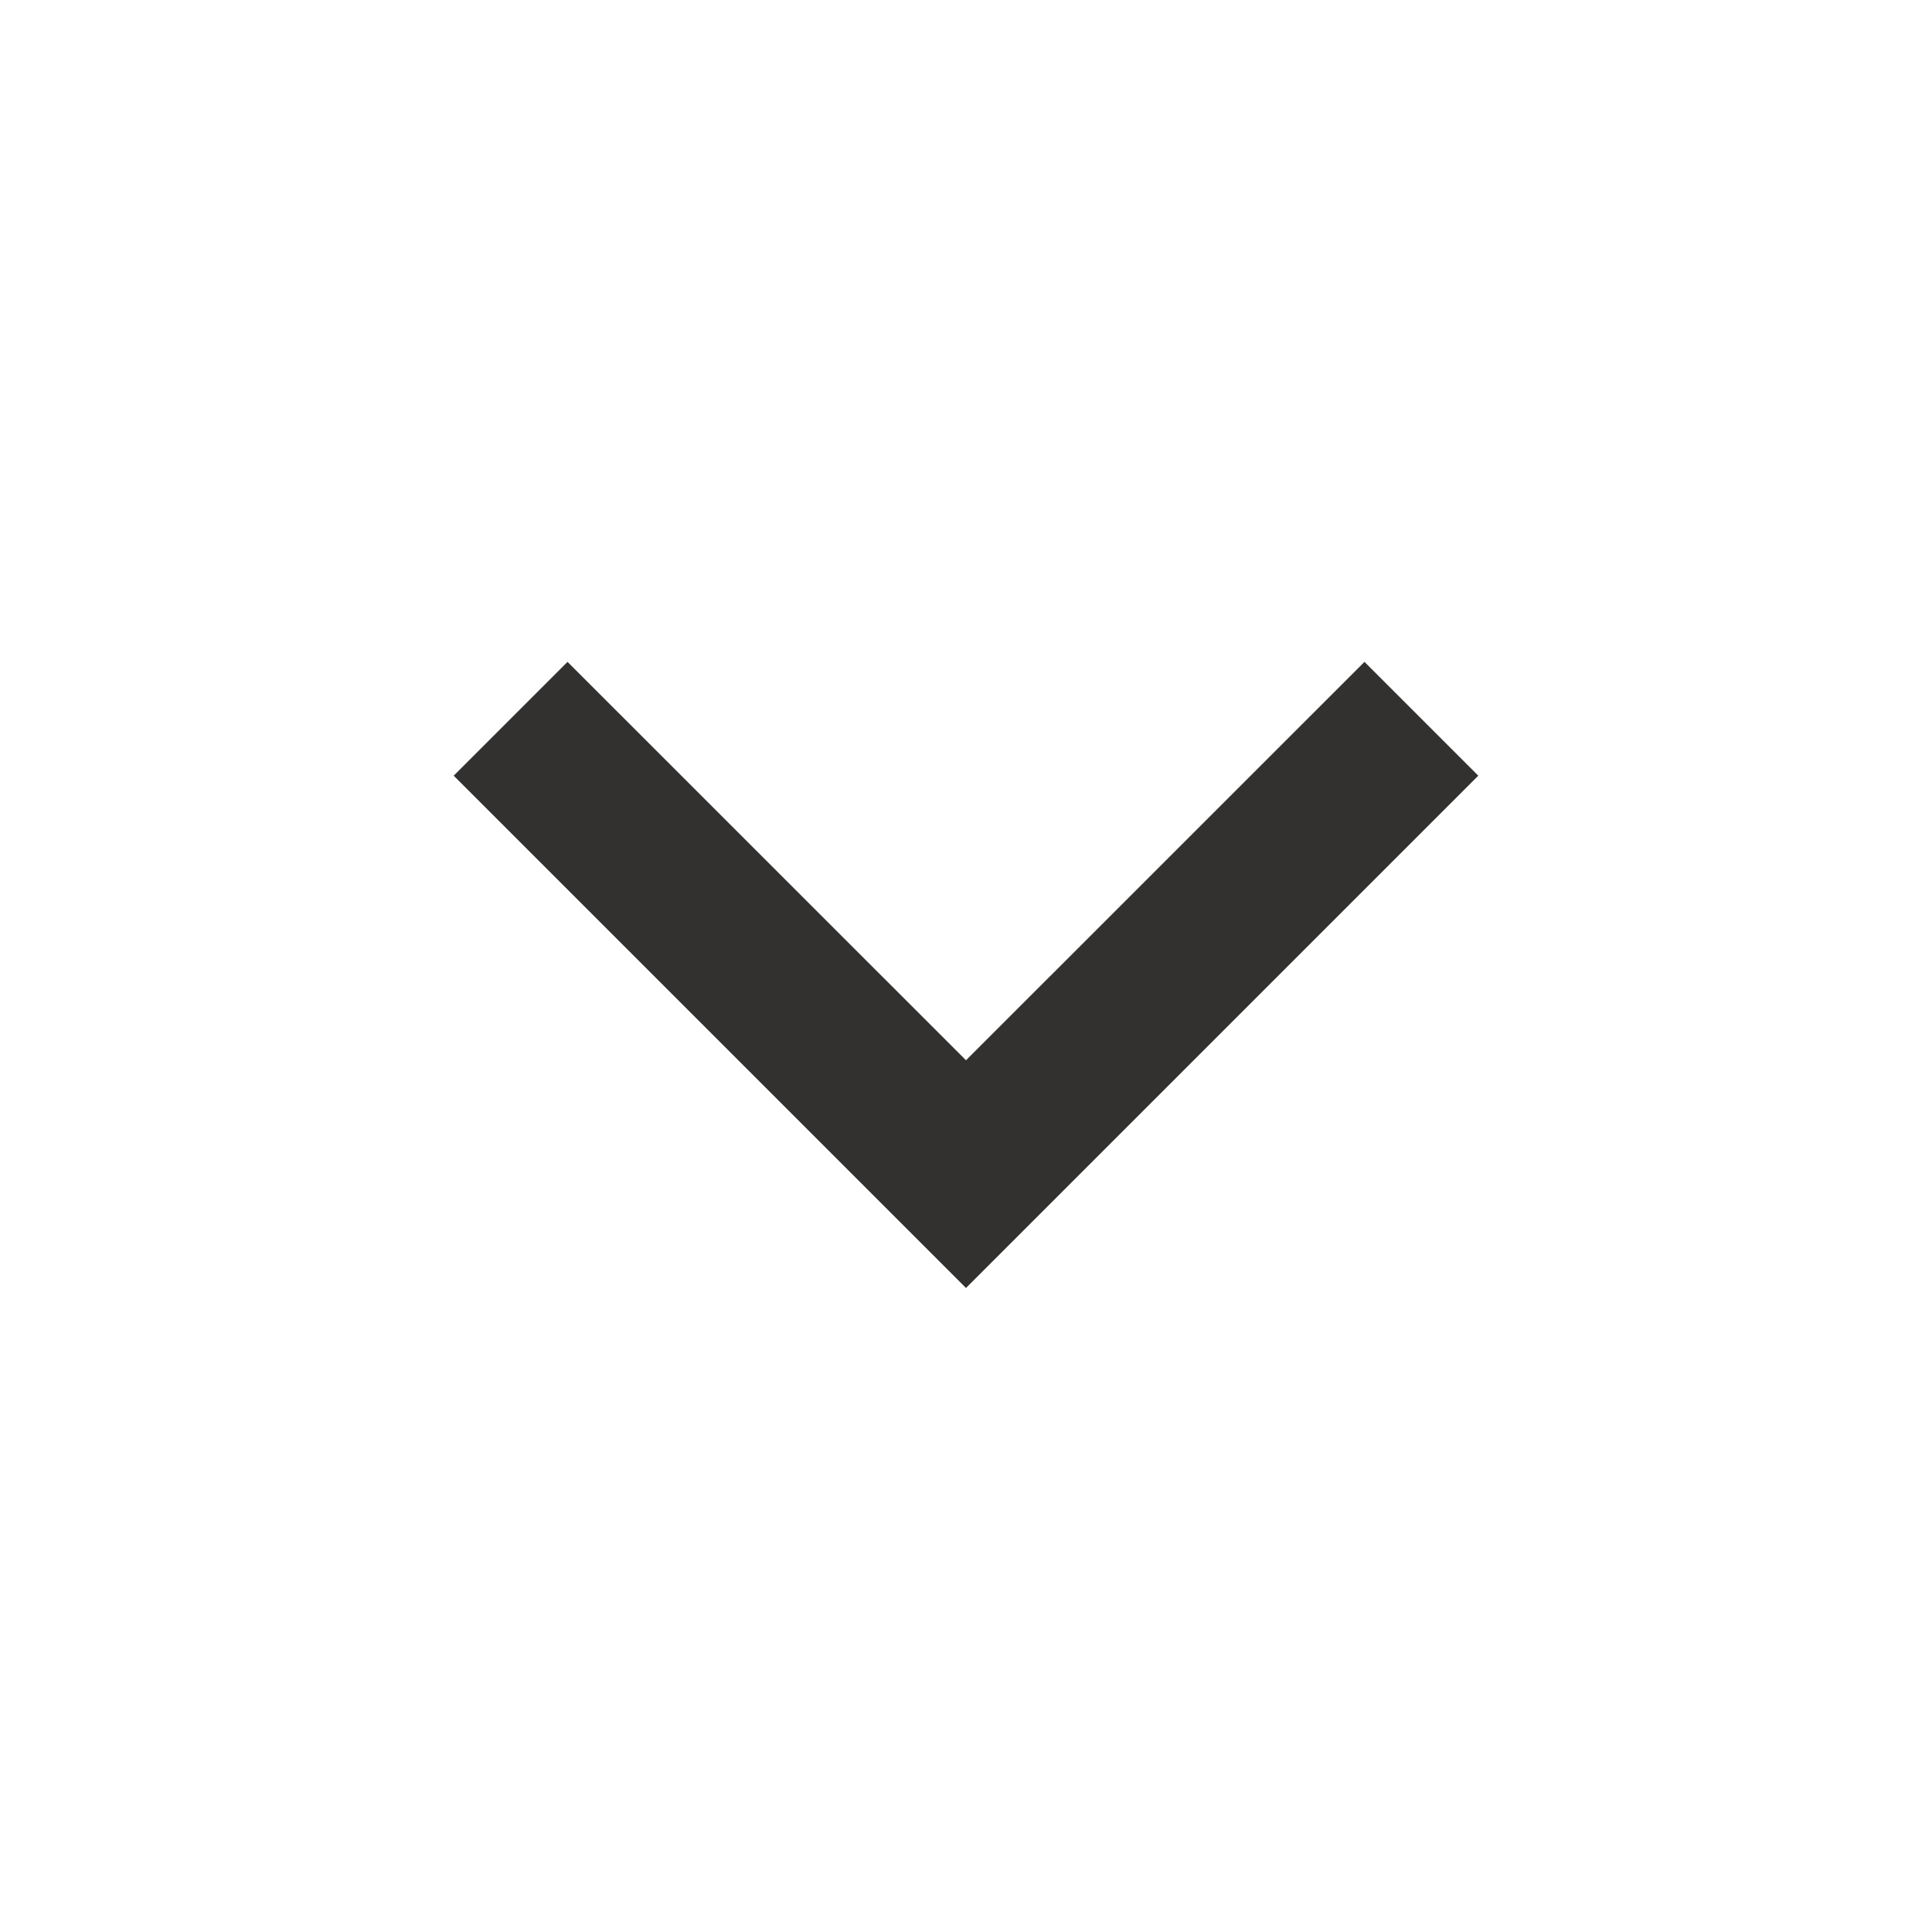
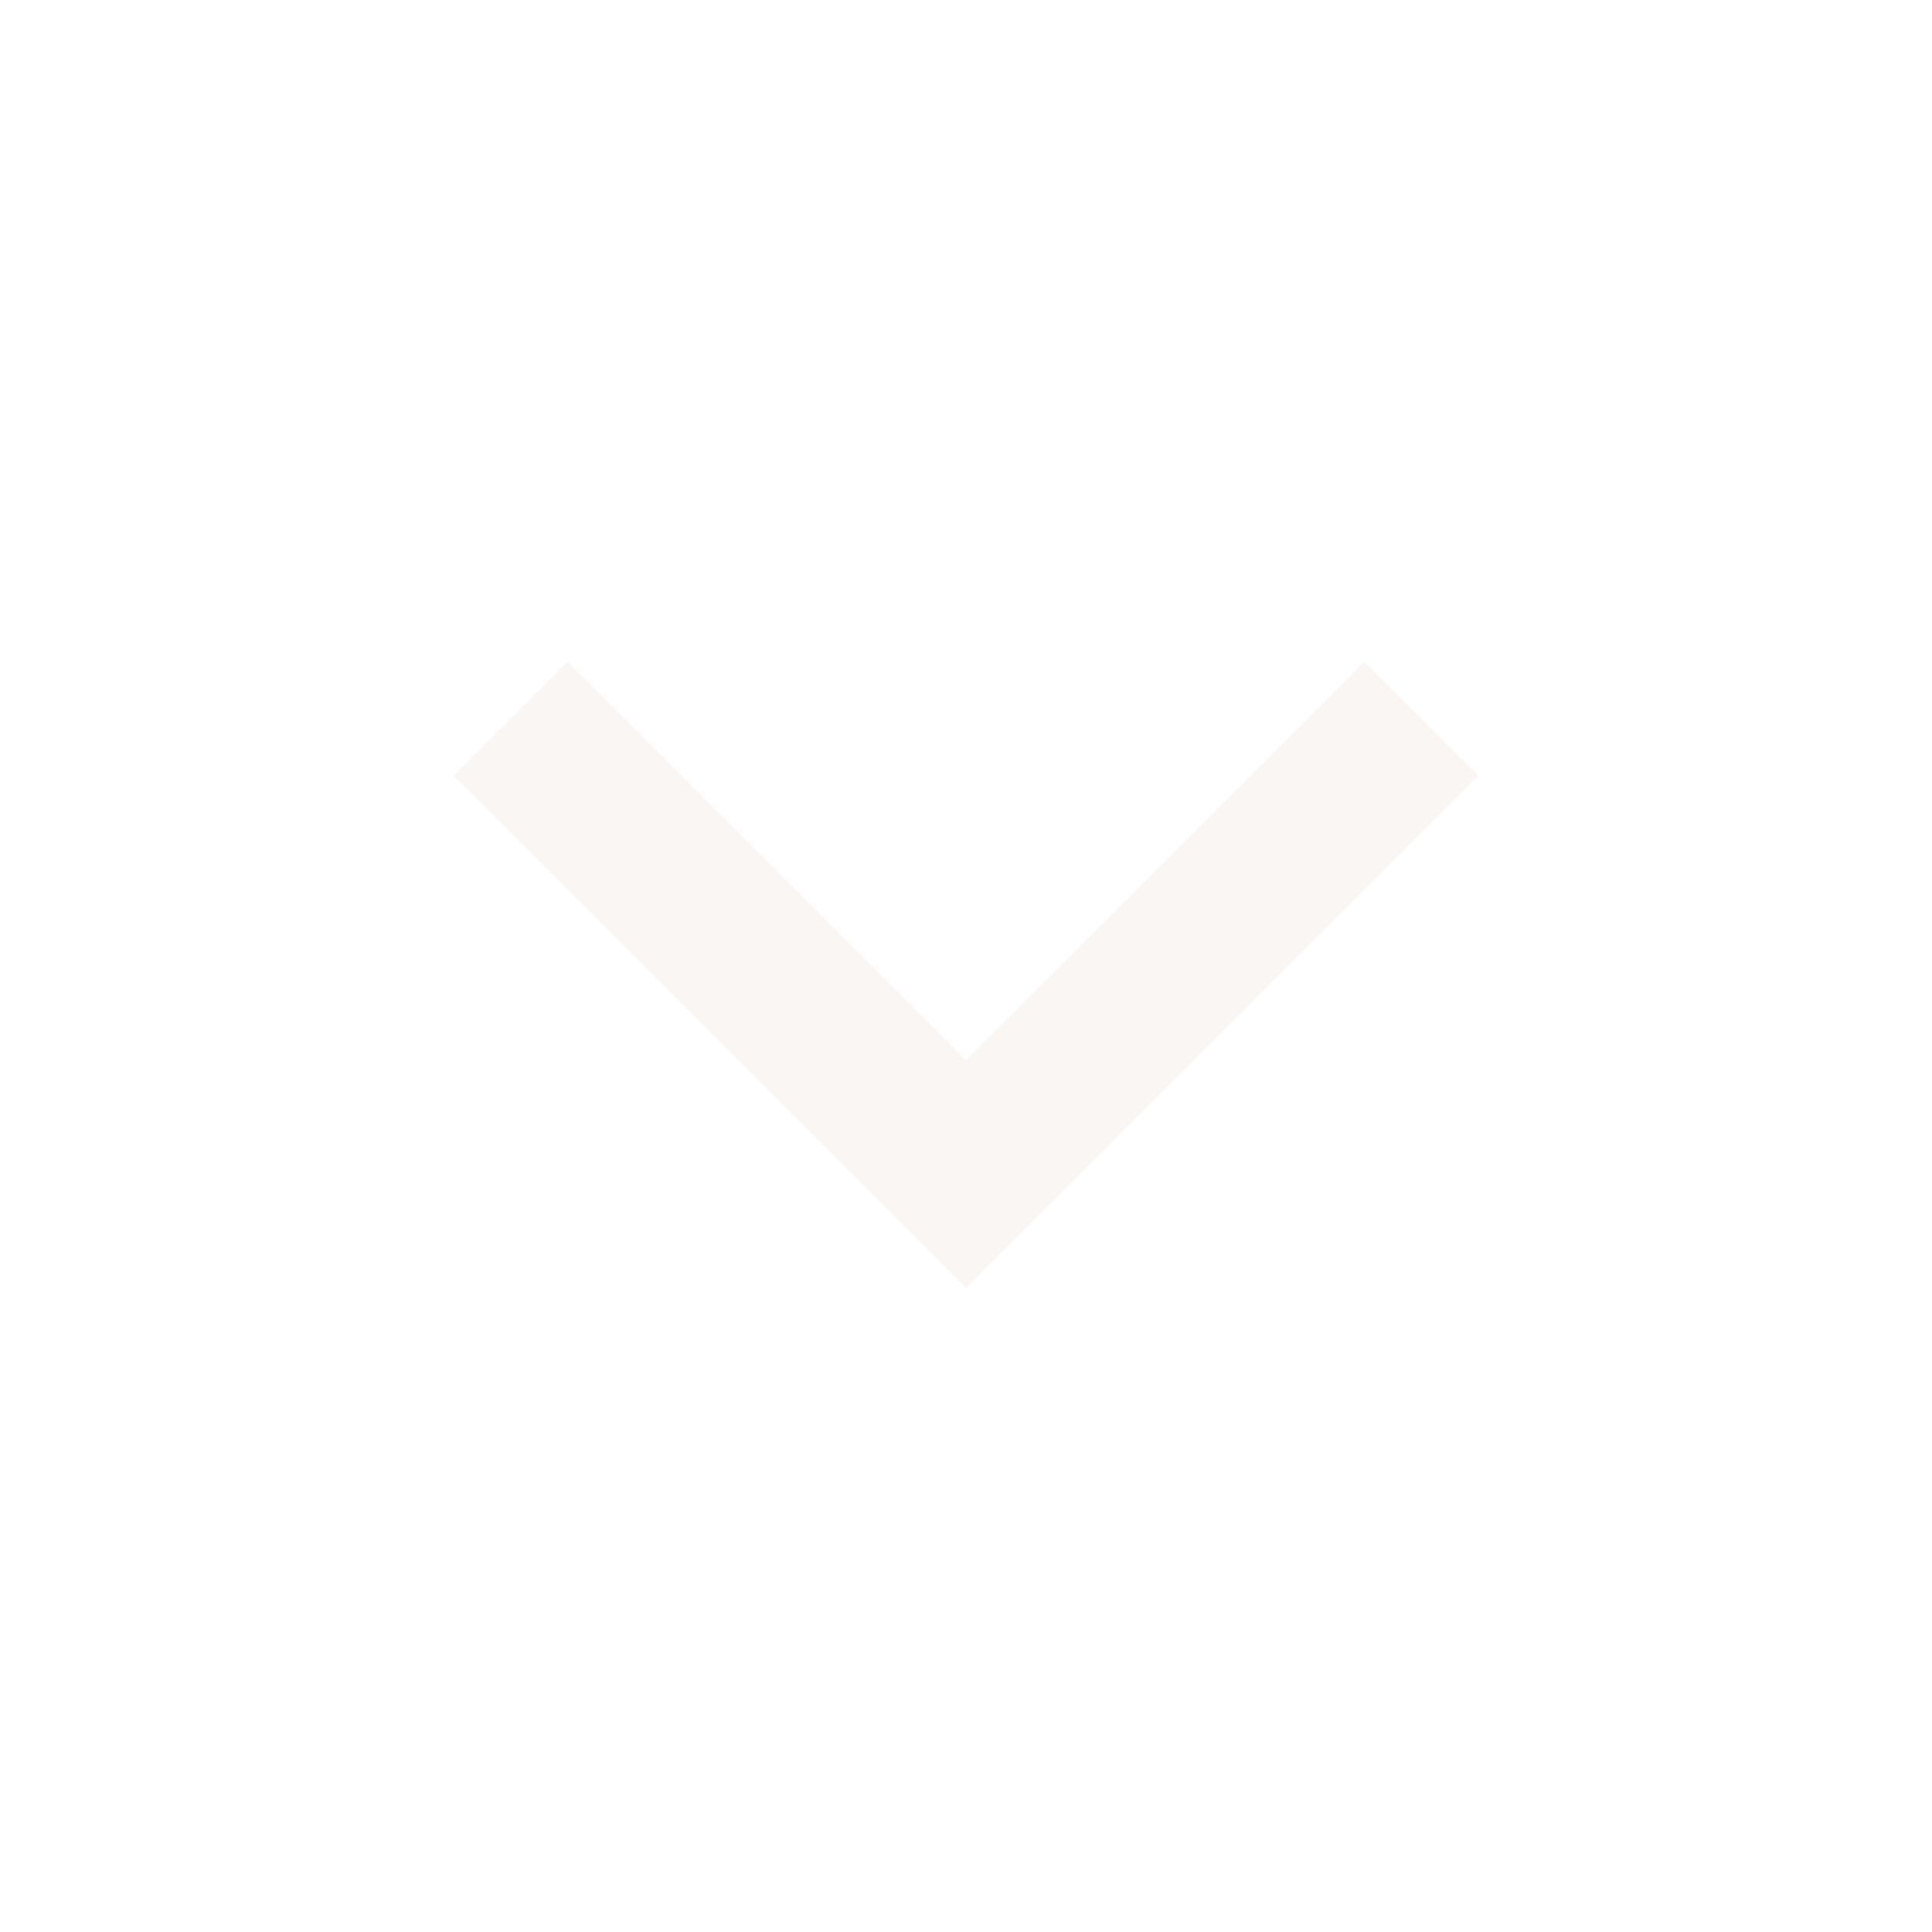
<svg xmlns="http://www.w3.org/2000/svg" width="24" height="24" viewBox="0 0 24 24" fill="none">
-   <path d="M12 13.171L16.95 8.222L18.364 9.636L12 16L5.636 9.636L7.05 8.222L12 13.171Z" fill="#323130" />
+   <path d="M12 13.171L16.95 8.222L18.364 9.636L12 16L5.636 9.636L7.05 8.222L12 13.171Z" fill="#F9F6F3" />
</svg>
